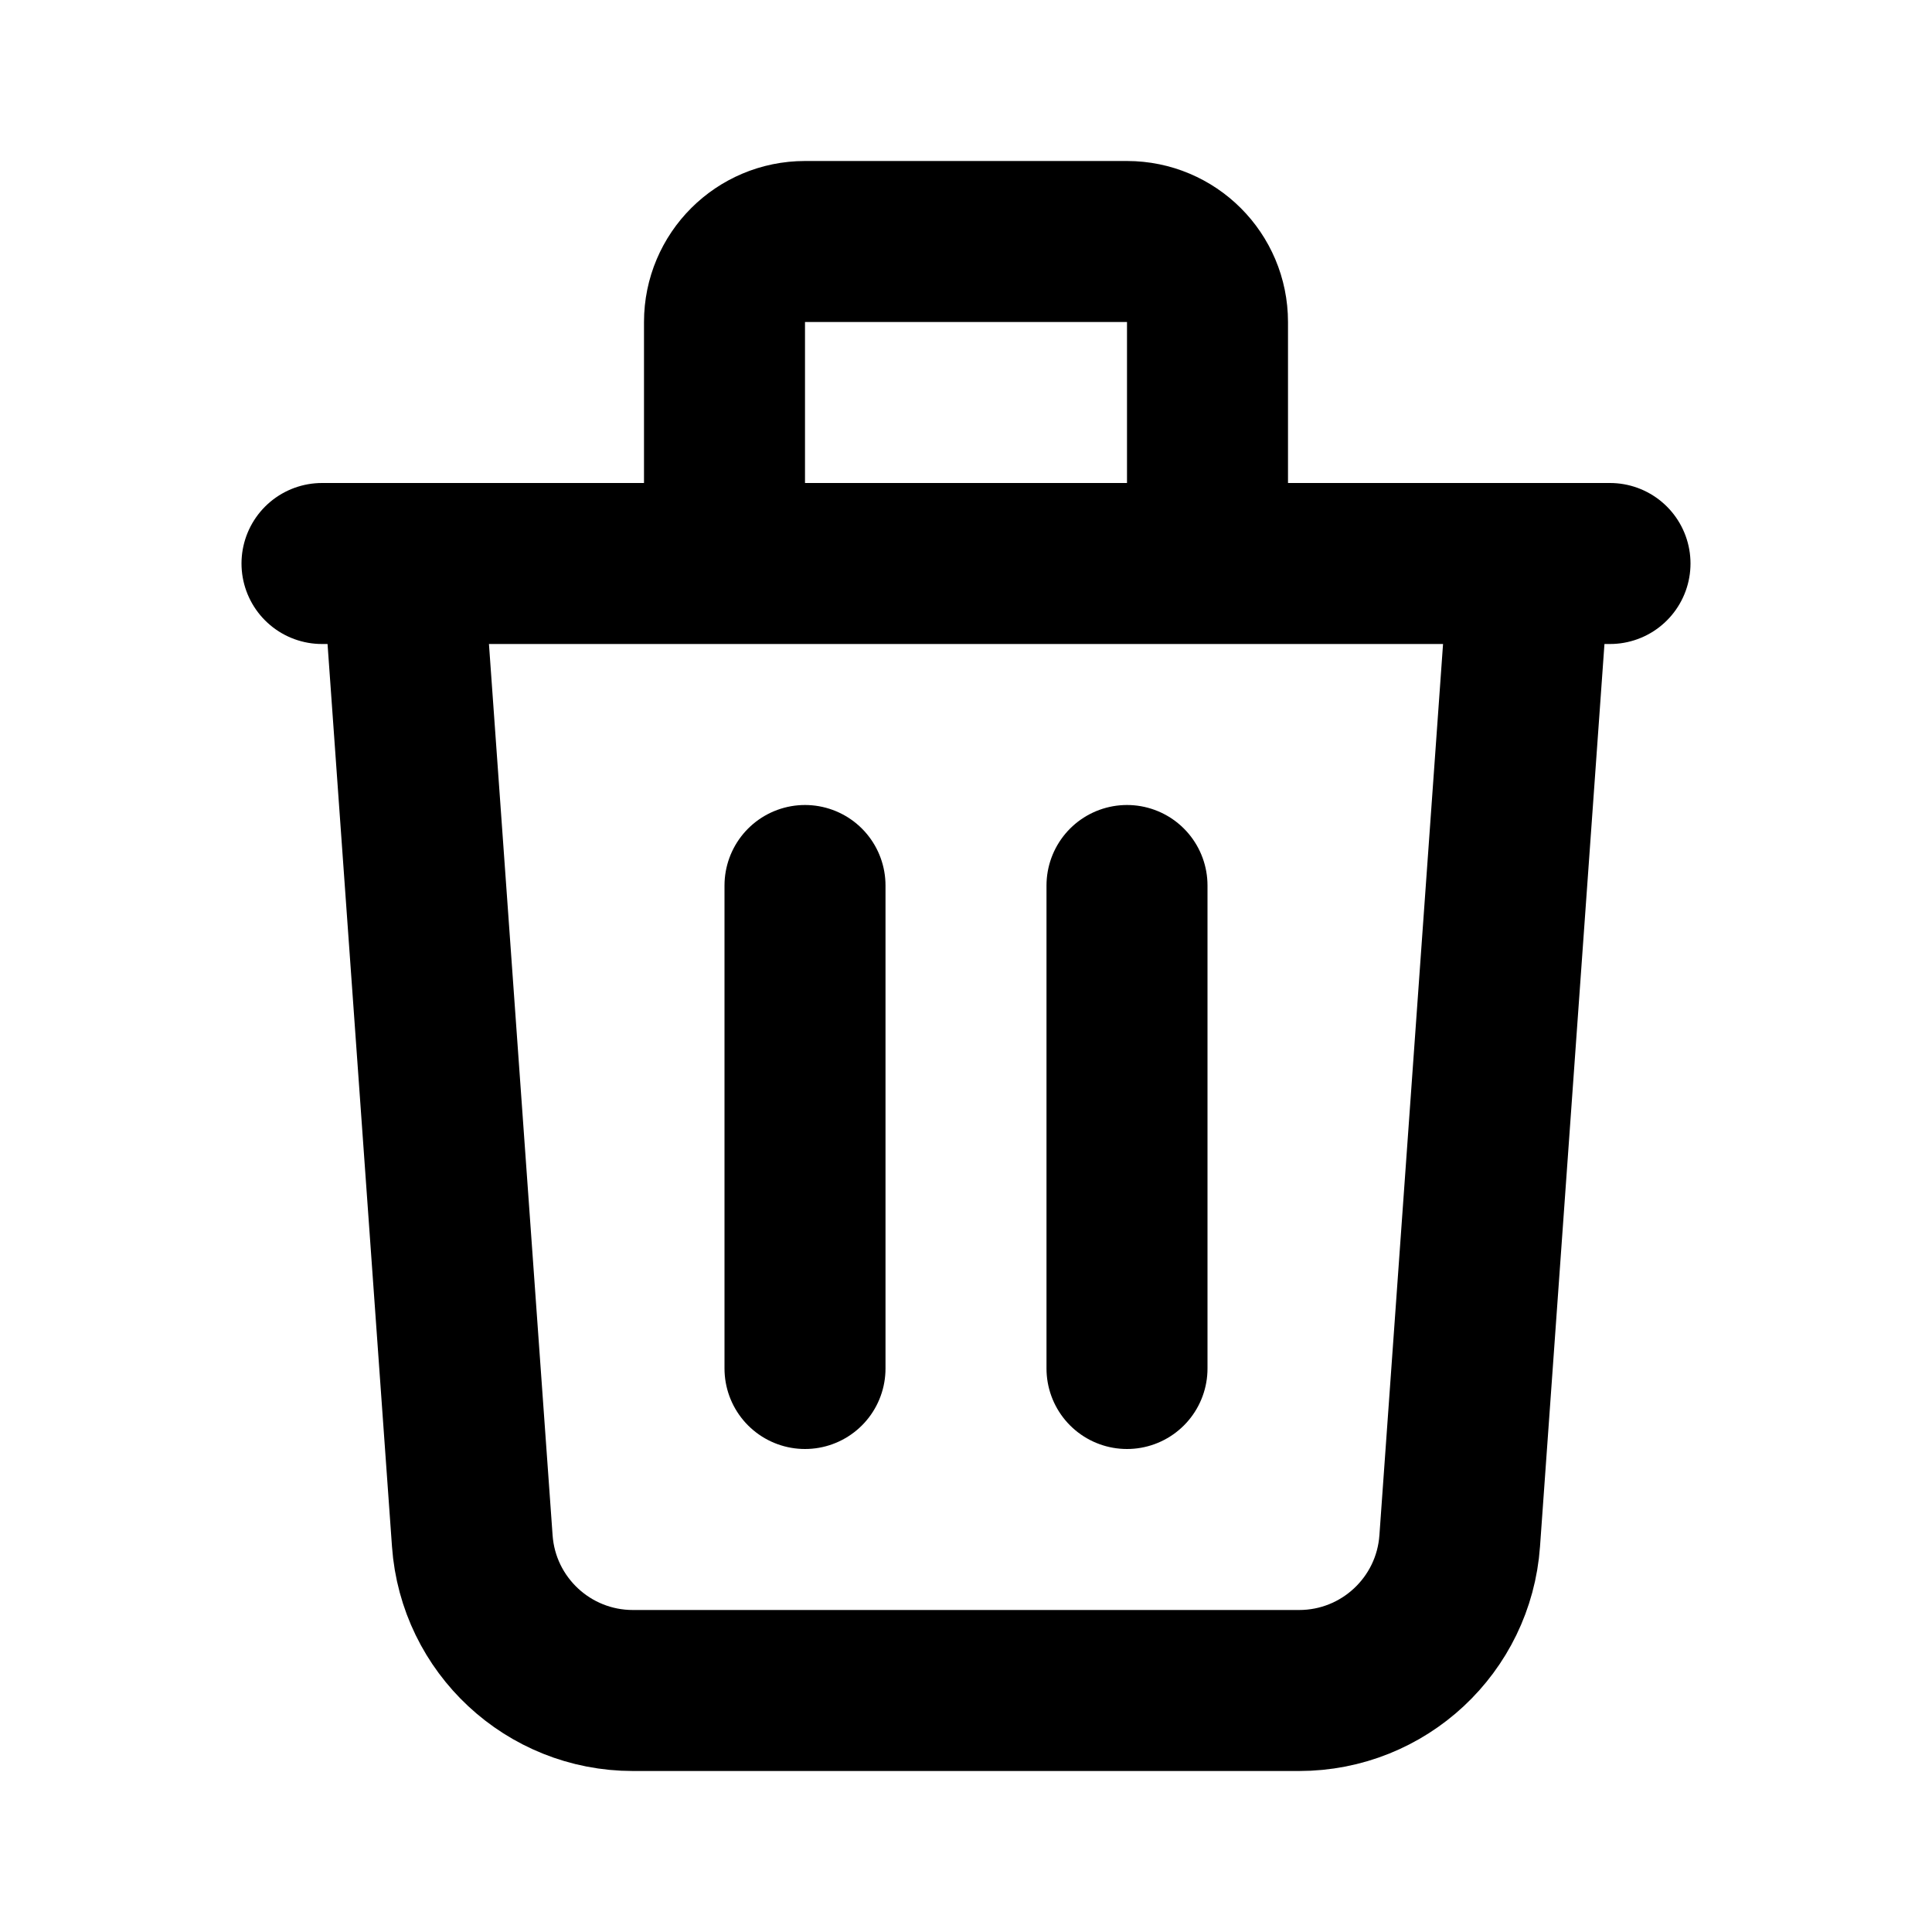
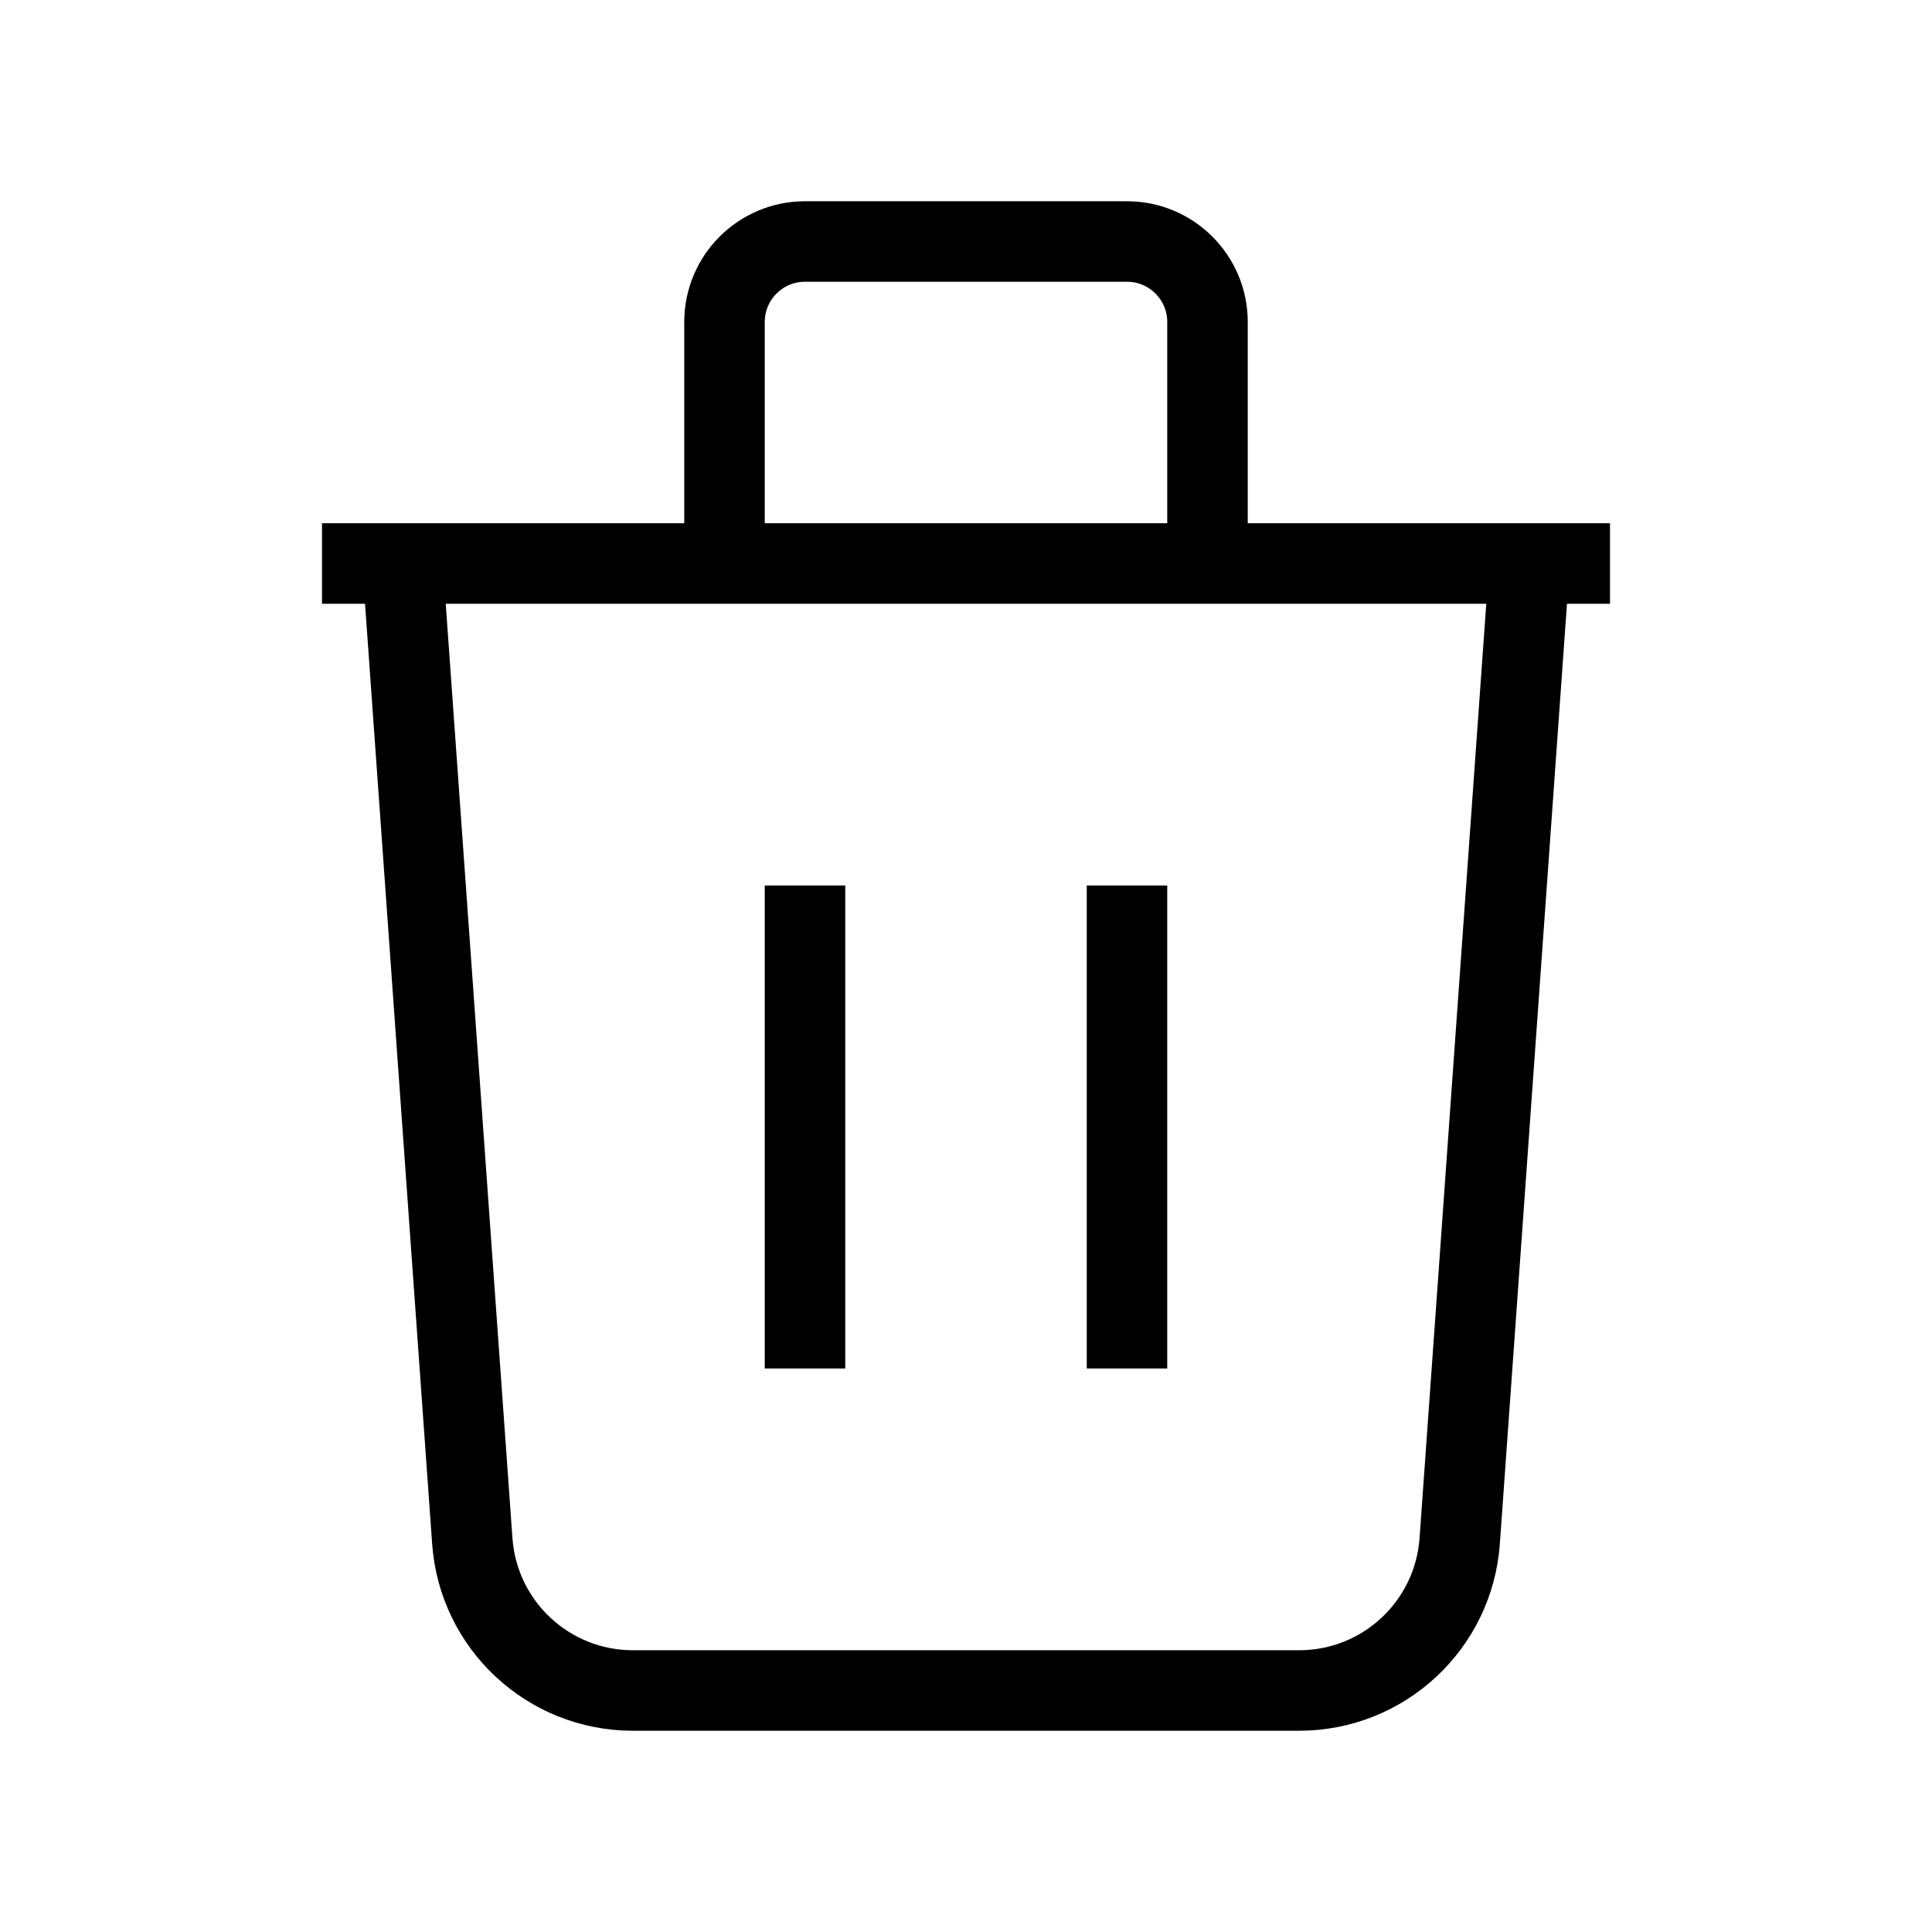
- <svg xmlns="http://www.w3.org/2000/svg" class="icon icon__dark md" fill="none" viewBox="0 0 24 24" stroke="currentColor">
-   <path stroke-linecap="round" stroke-linejoin="round" stroke-width="2" d="M19 7l-.867 12.142A2 2 0 0116.138 21H7.862a2 2 0 01-1.995-1.858L5 7m5 4v6m4-6v6m1-10V4a1 1 0 00-1-1h-4a1 1 0 00-1 1v3M4 7h16" />
+ <svg xmlns="http://www.w3.org/2000/svg" className="icon icon__dark md" fill="none" viewBox="0 0 24 24" stroke="currentColor">
+   <path strokeLinecap="round" strokeLinejoin="round" strokeWidth="2" d="M19 7l-.867 12.142A2 2 0 0116.138 21H7.862a2 2 0 01-1.995-1.858L5 7m5 4v6m4-6v6m1-10V4a1 1 0 00-1-1h-4a1 1 0 00-1 1v3M4 7h16" />
</svg>
